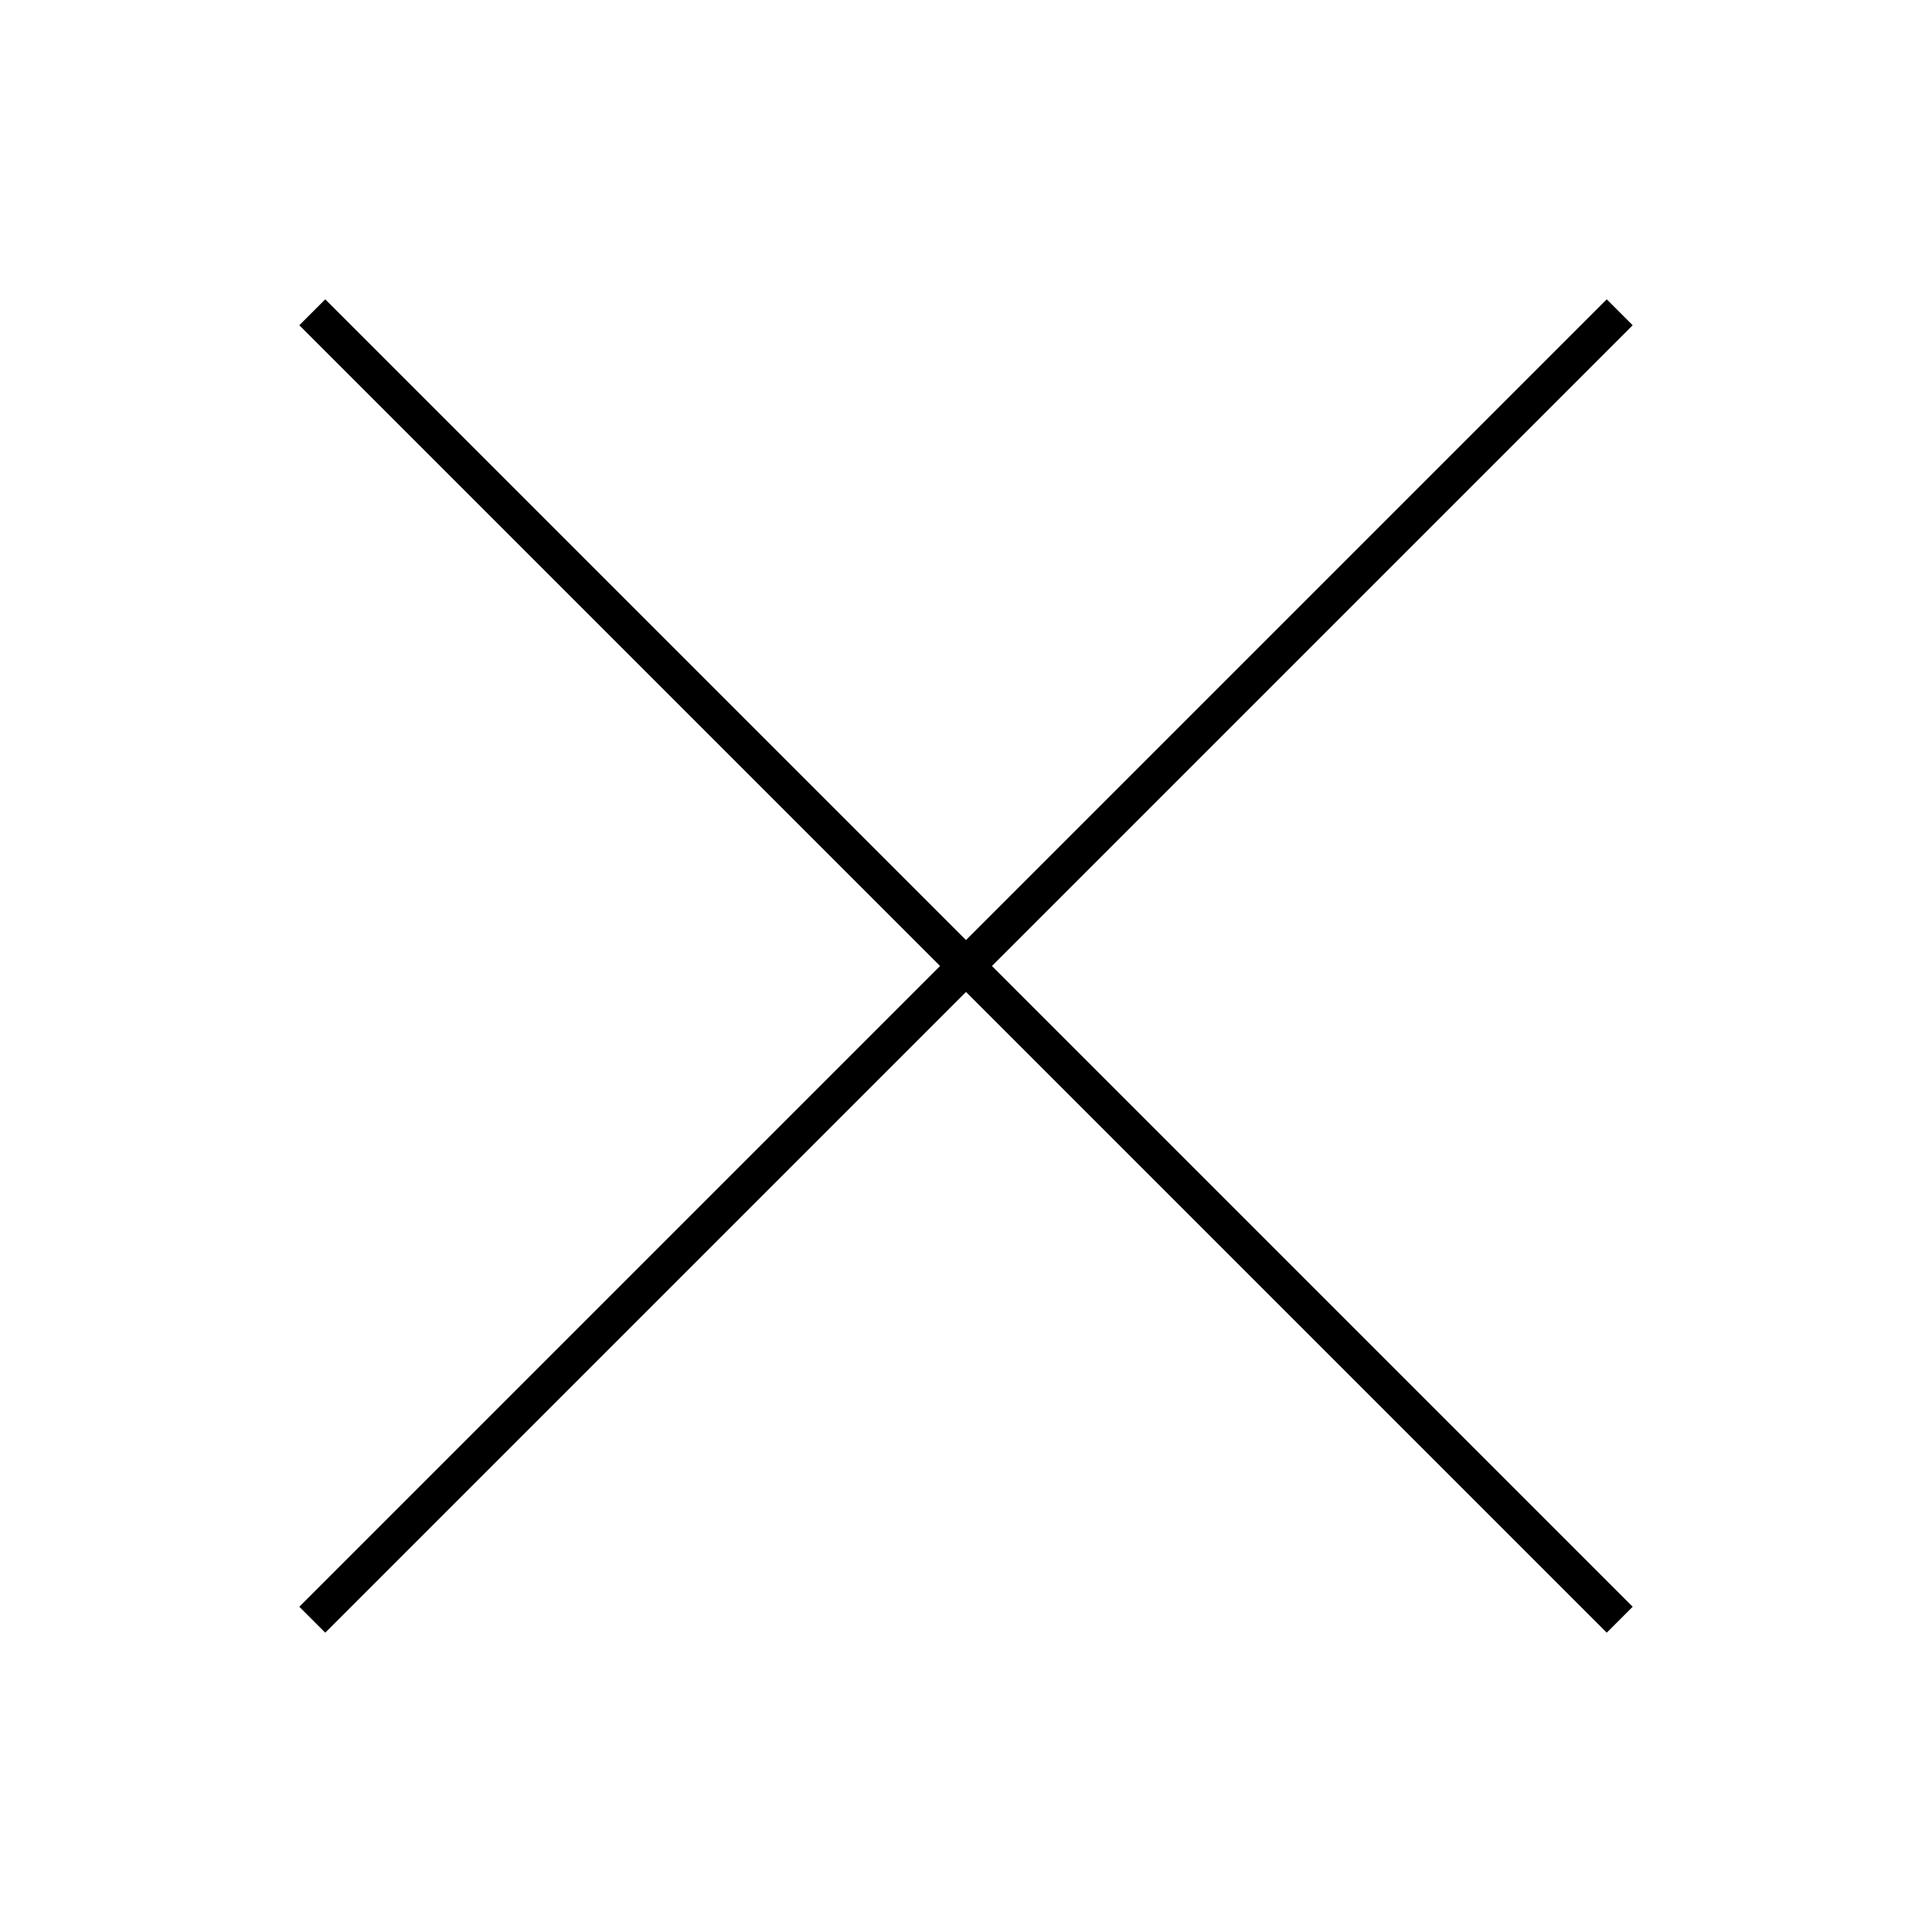
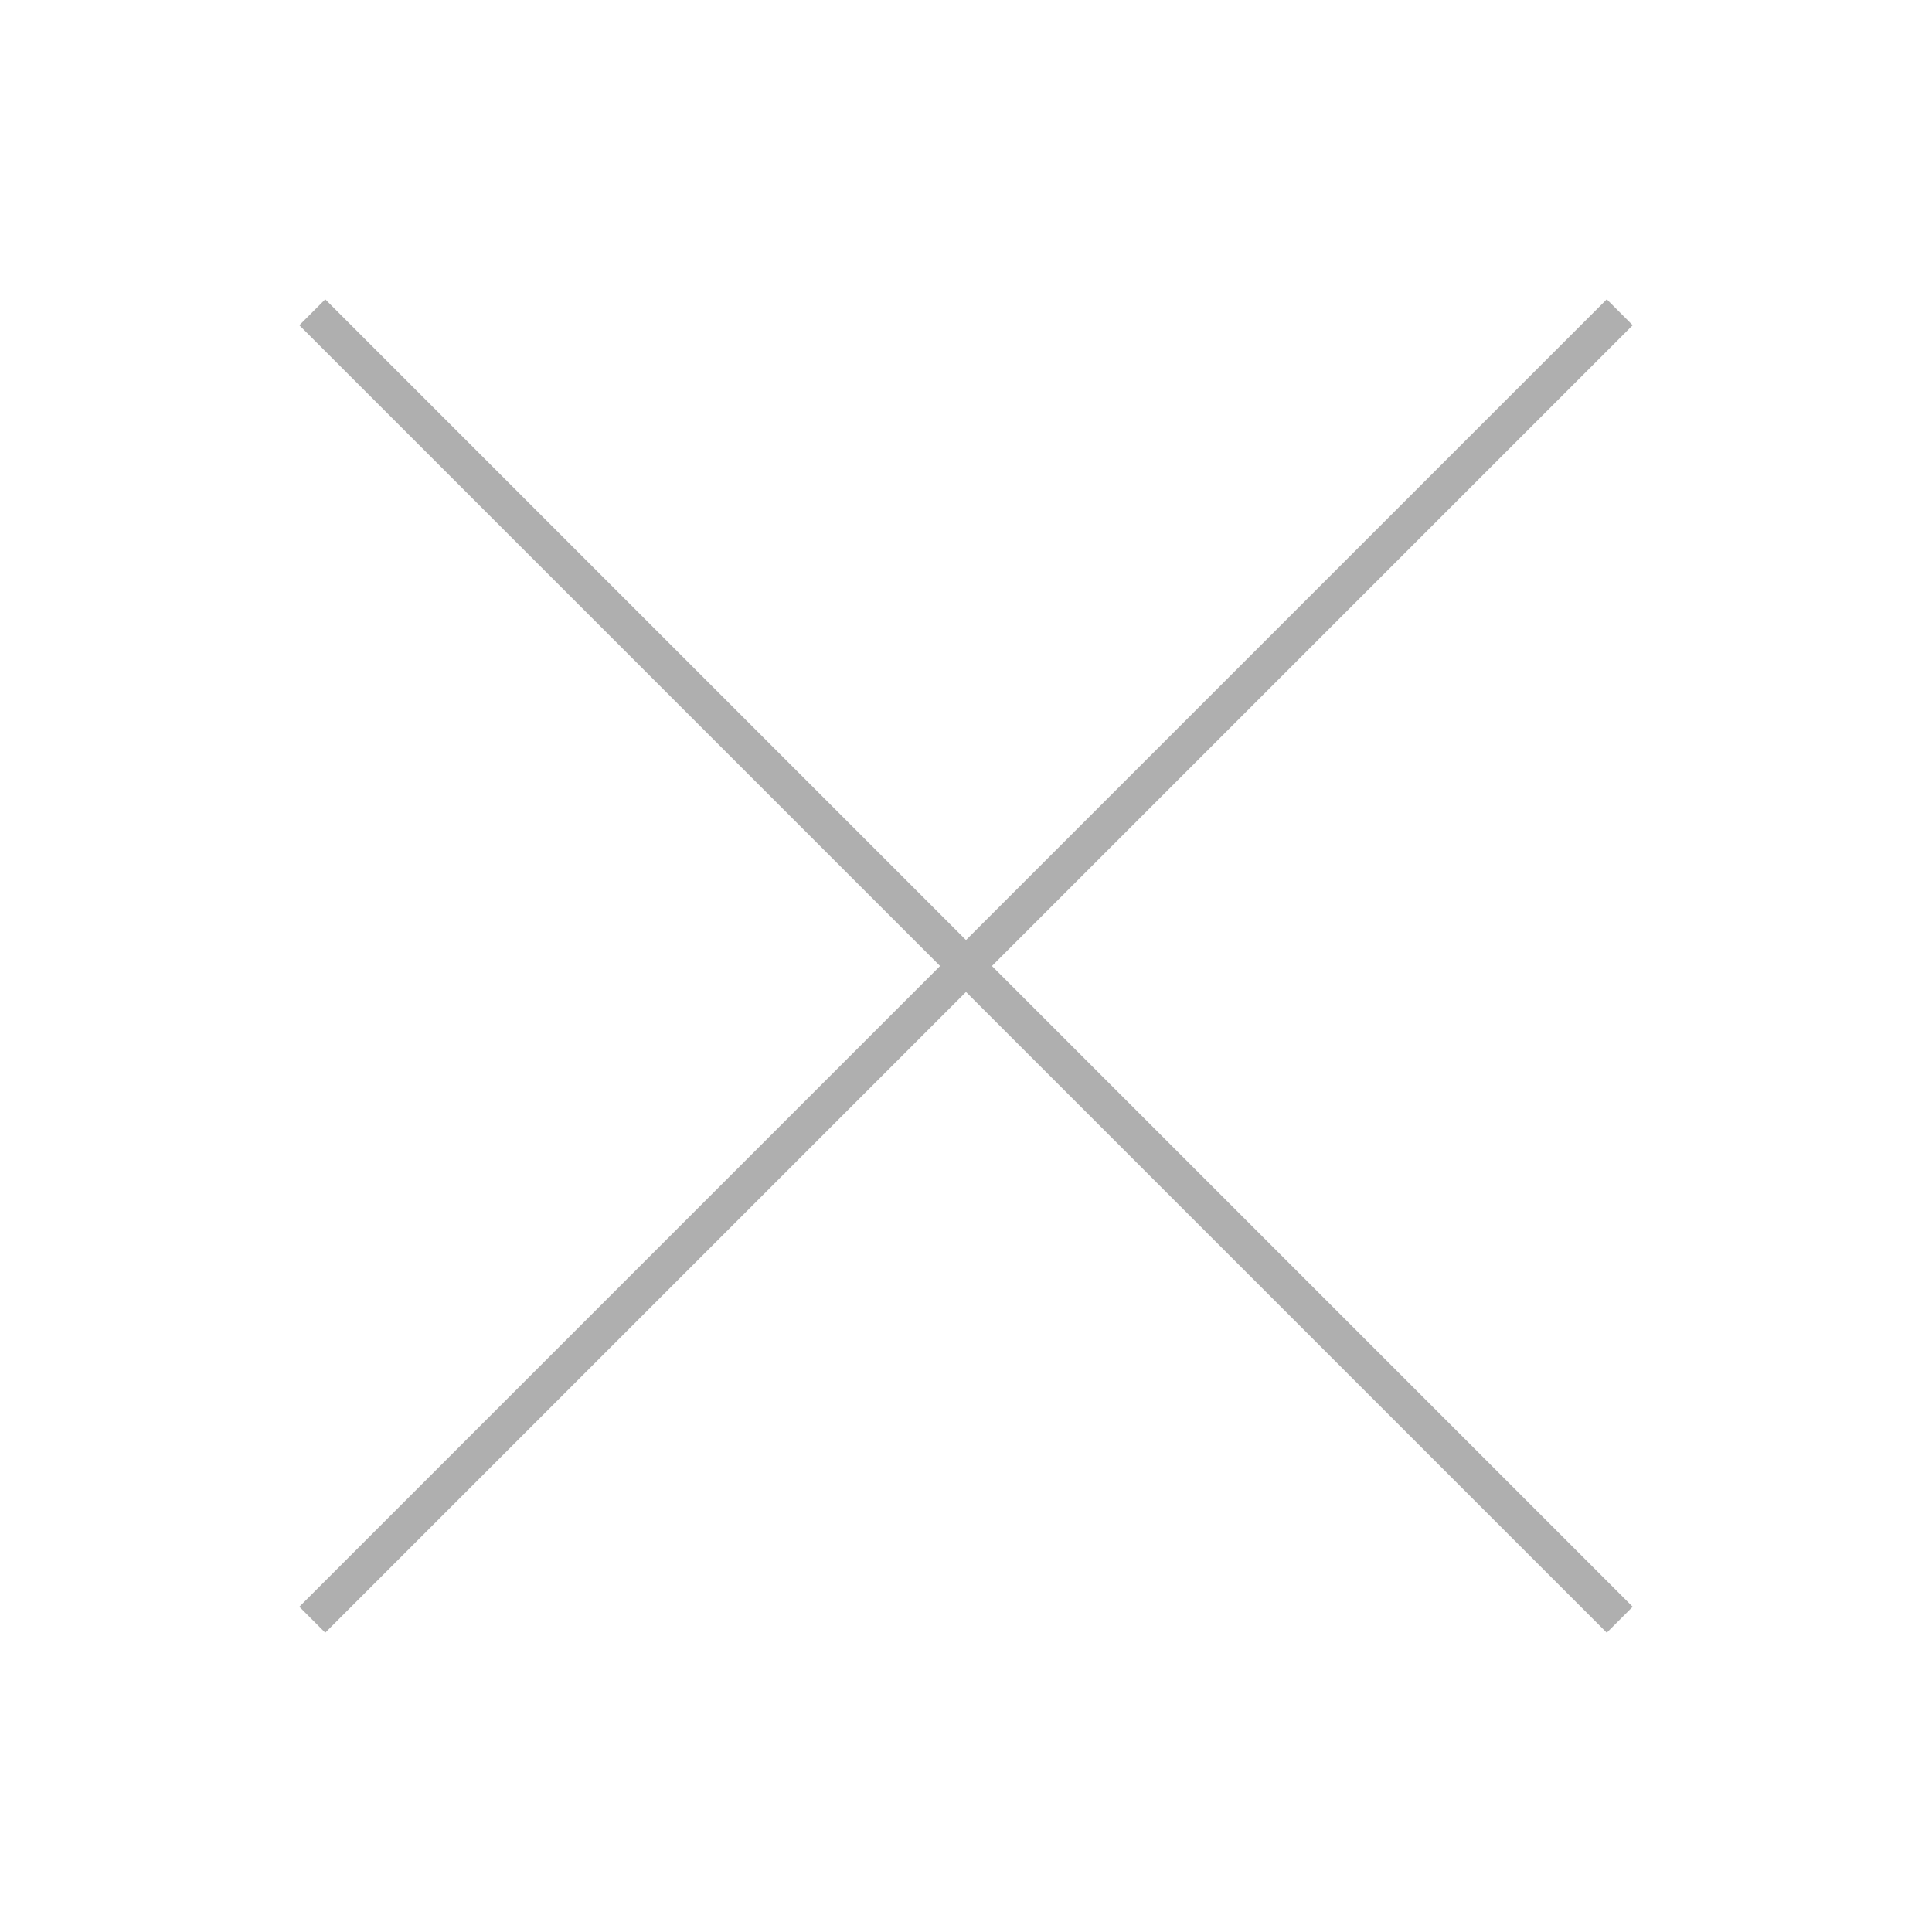
<svg xmlns="http://www.w3.org/2000/svg" version="1.1" id="Layer_1" x="0px" y="0px" viewBox="0 0 579.7 579.7" style="enable-background:new 0 0 579.7 579.7;" xml:space="preserve">
  <style type="text/css">
- 	.st0{fill:none;stroke:#000000;stroke-width:11;stroke-miterlimit:10;}
+ 	.st0{fill:none;stroke:#AFAFAF;stroke-width:11;stroke-miterlimit:10;}
</style>
  <line class="st0" x1="93.7" y1="93.7" x2="486" y2="486" />
  <line class="st0" x1="93.7" y1="486" x2="486" y2="93.7" />
</svg>
